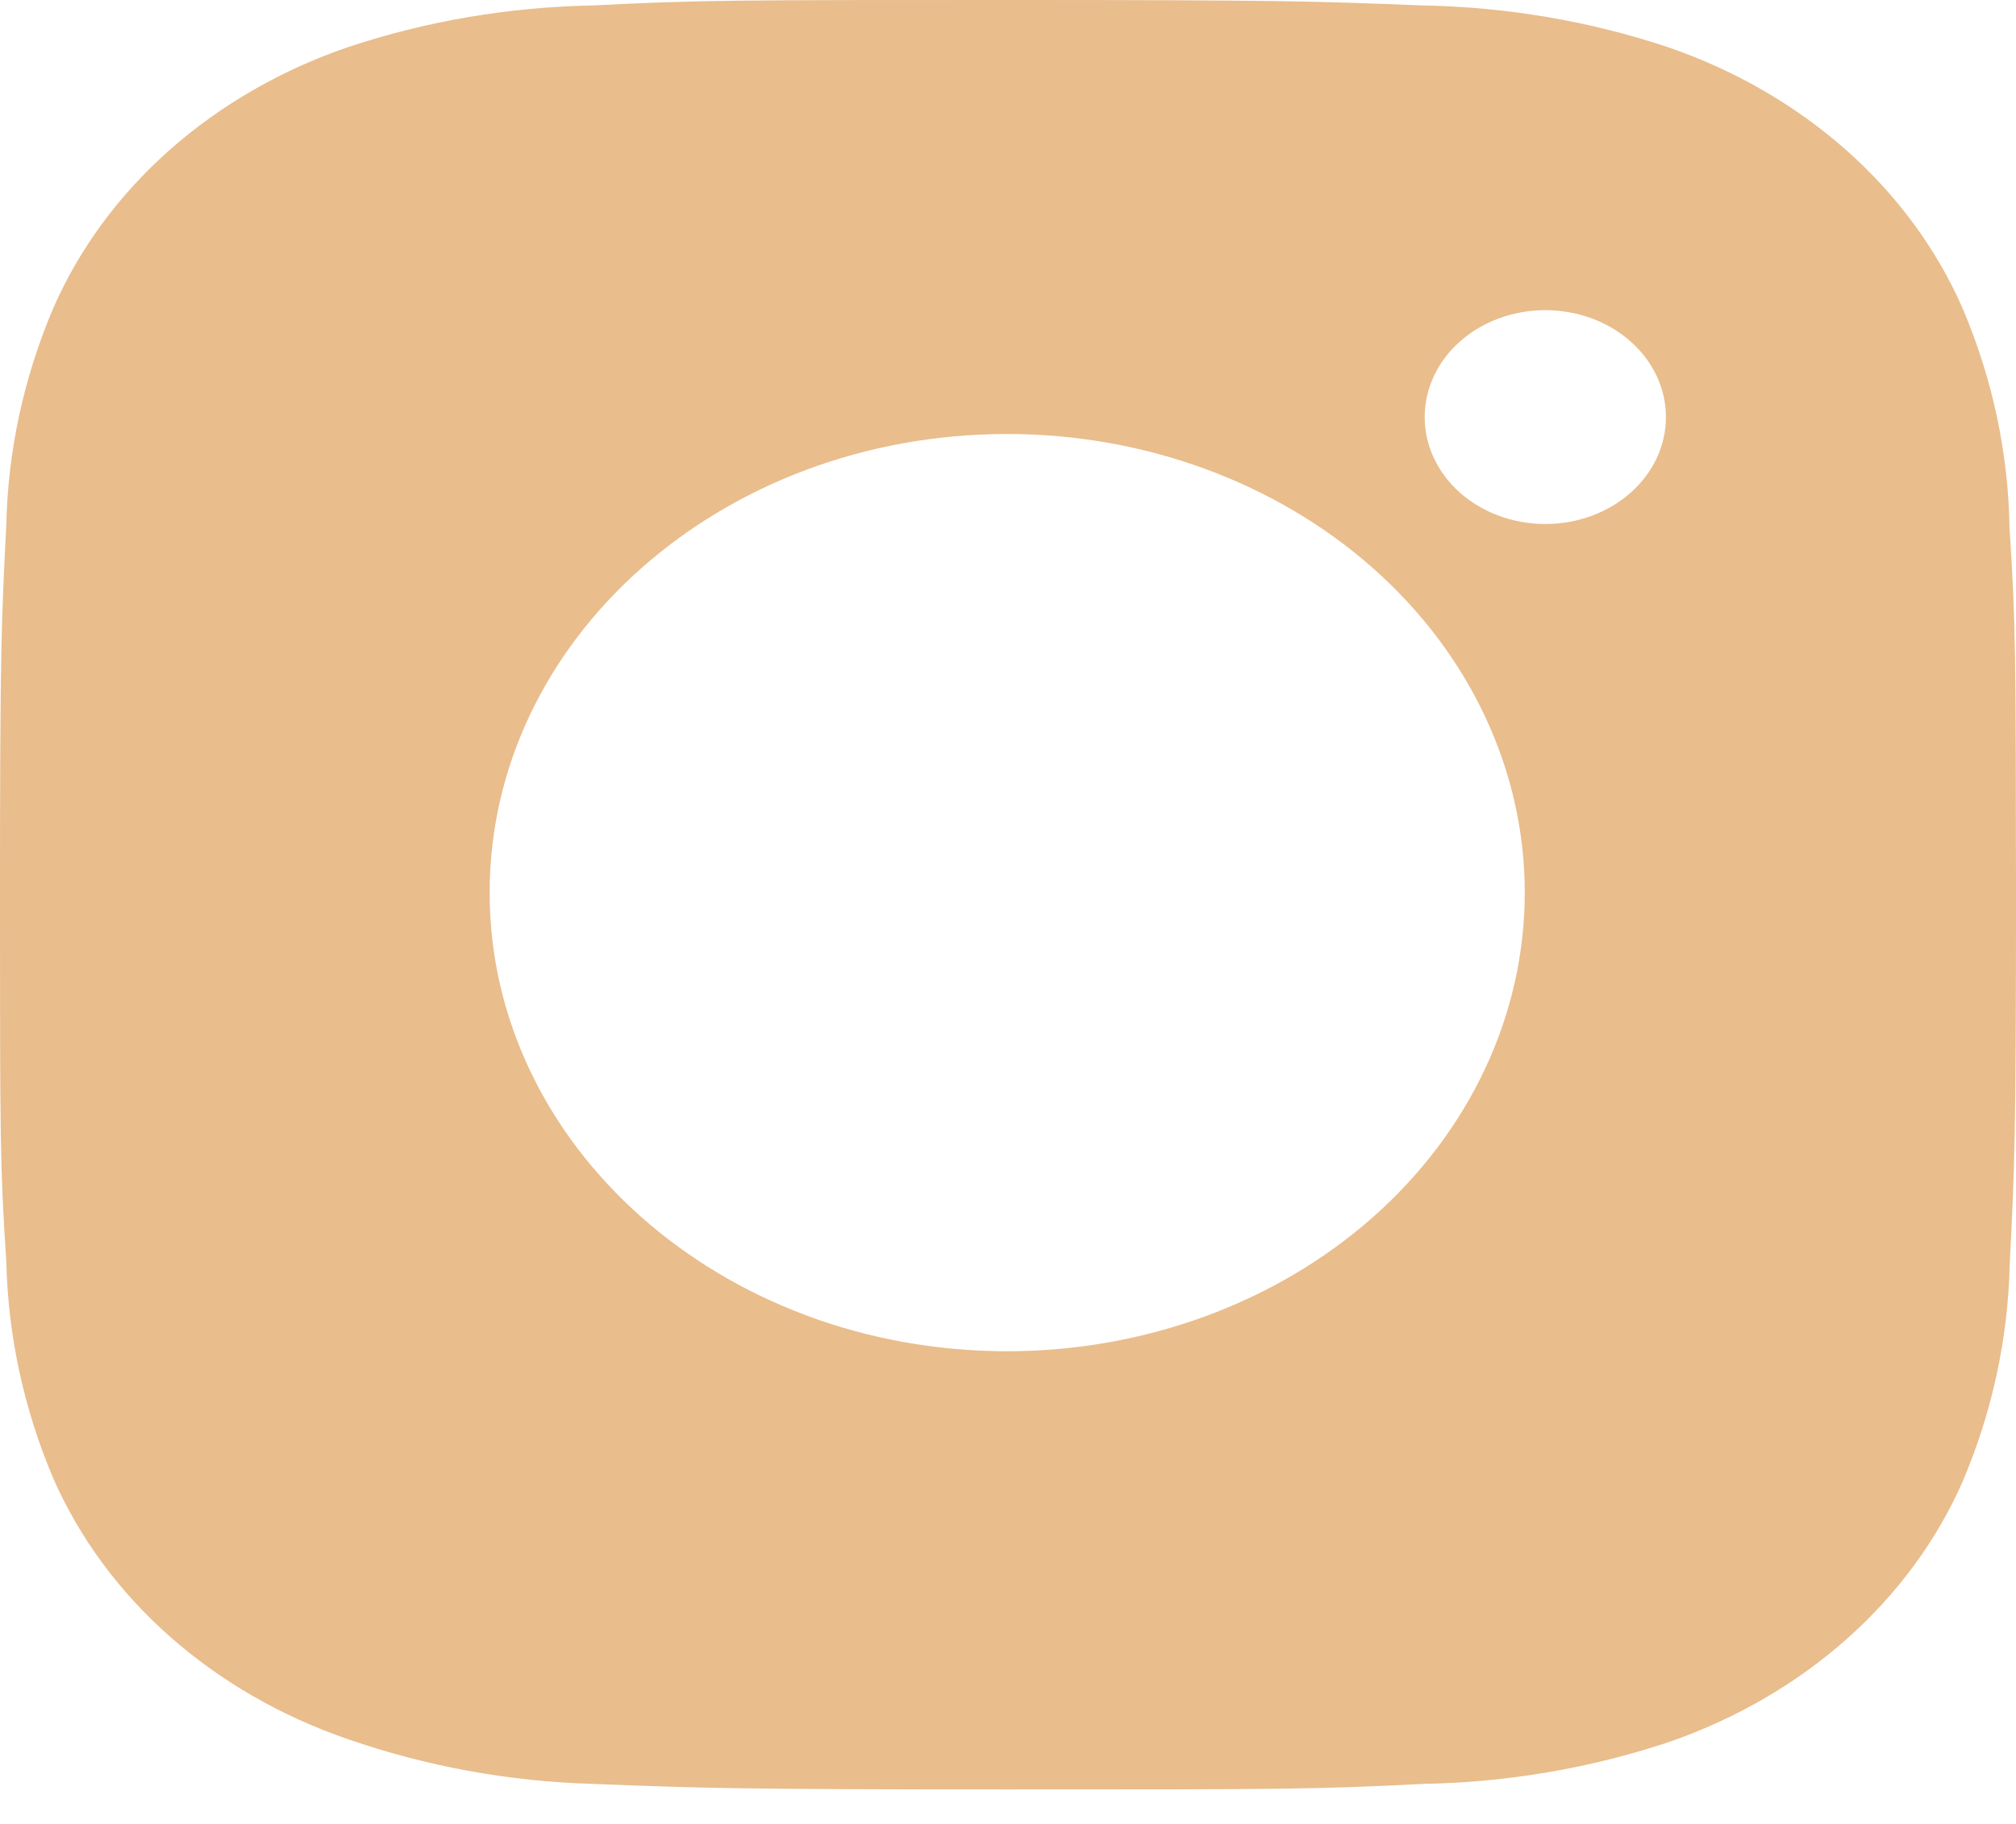
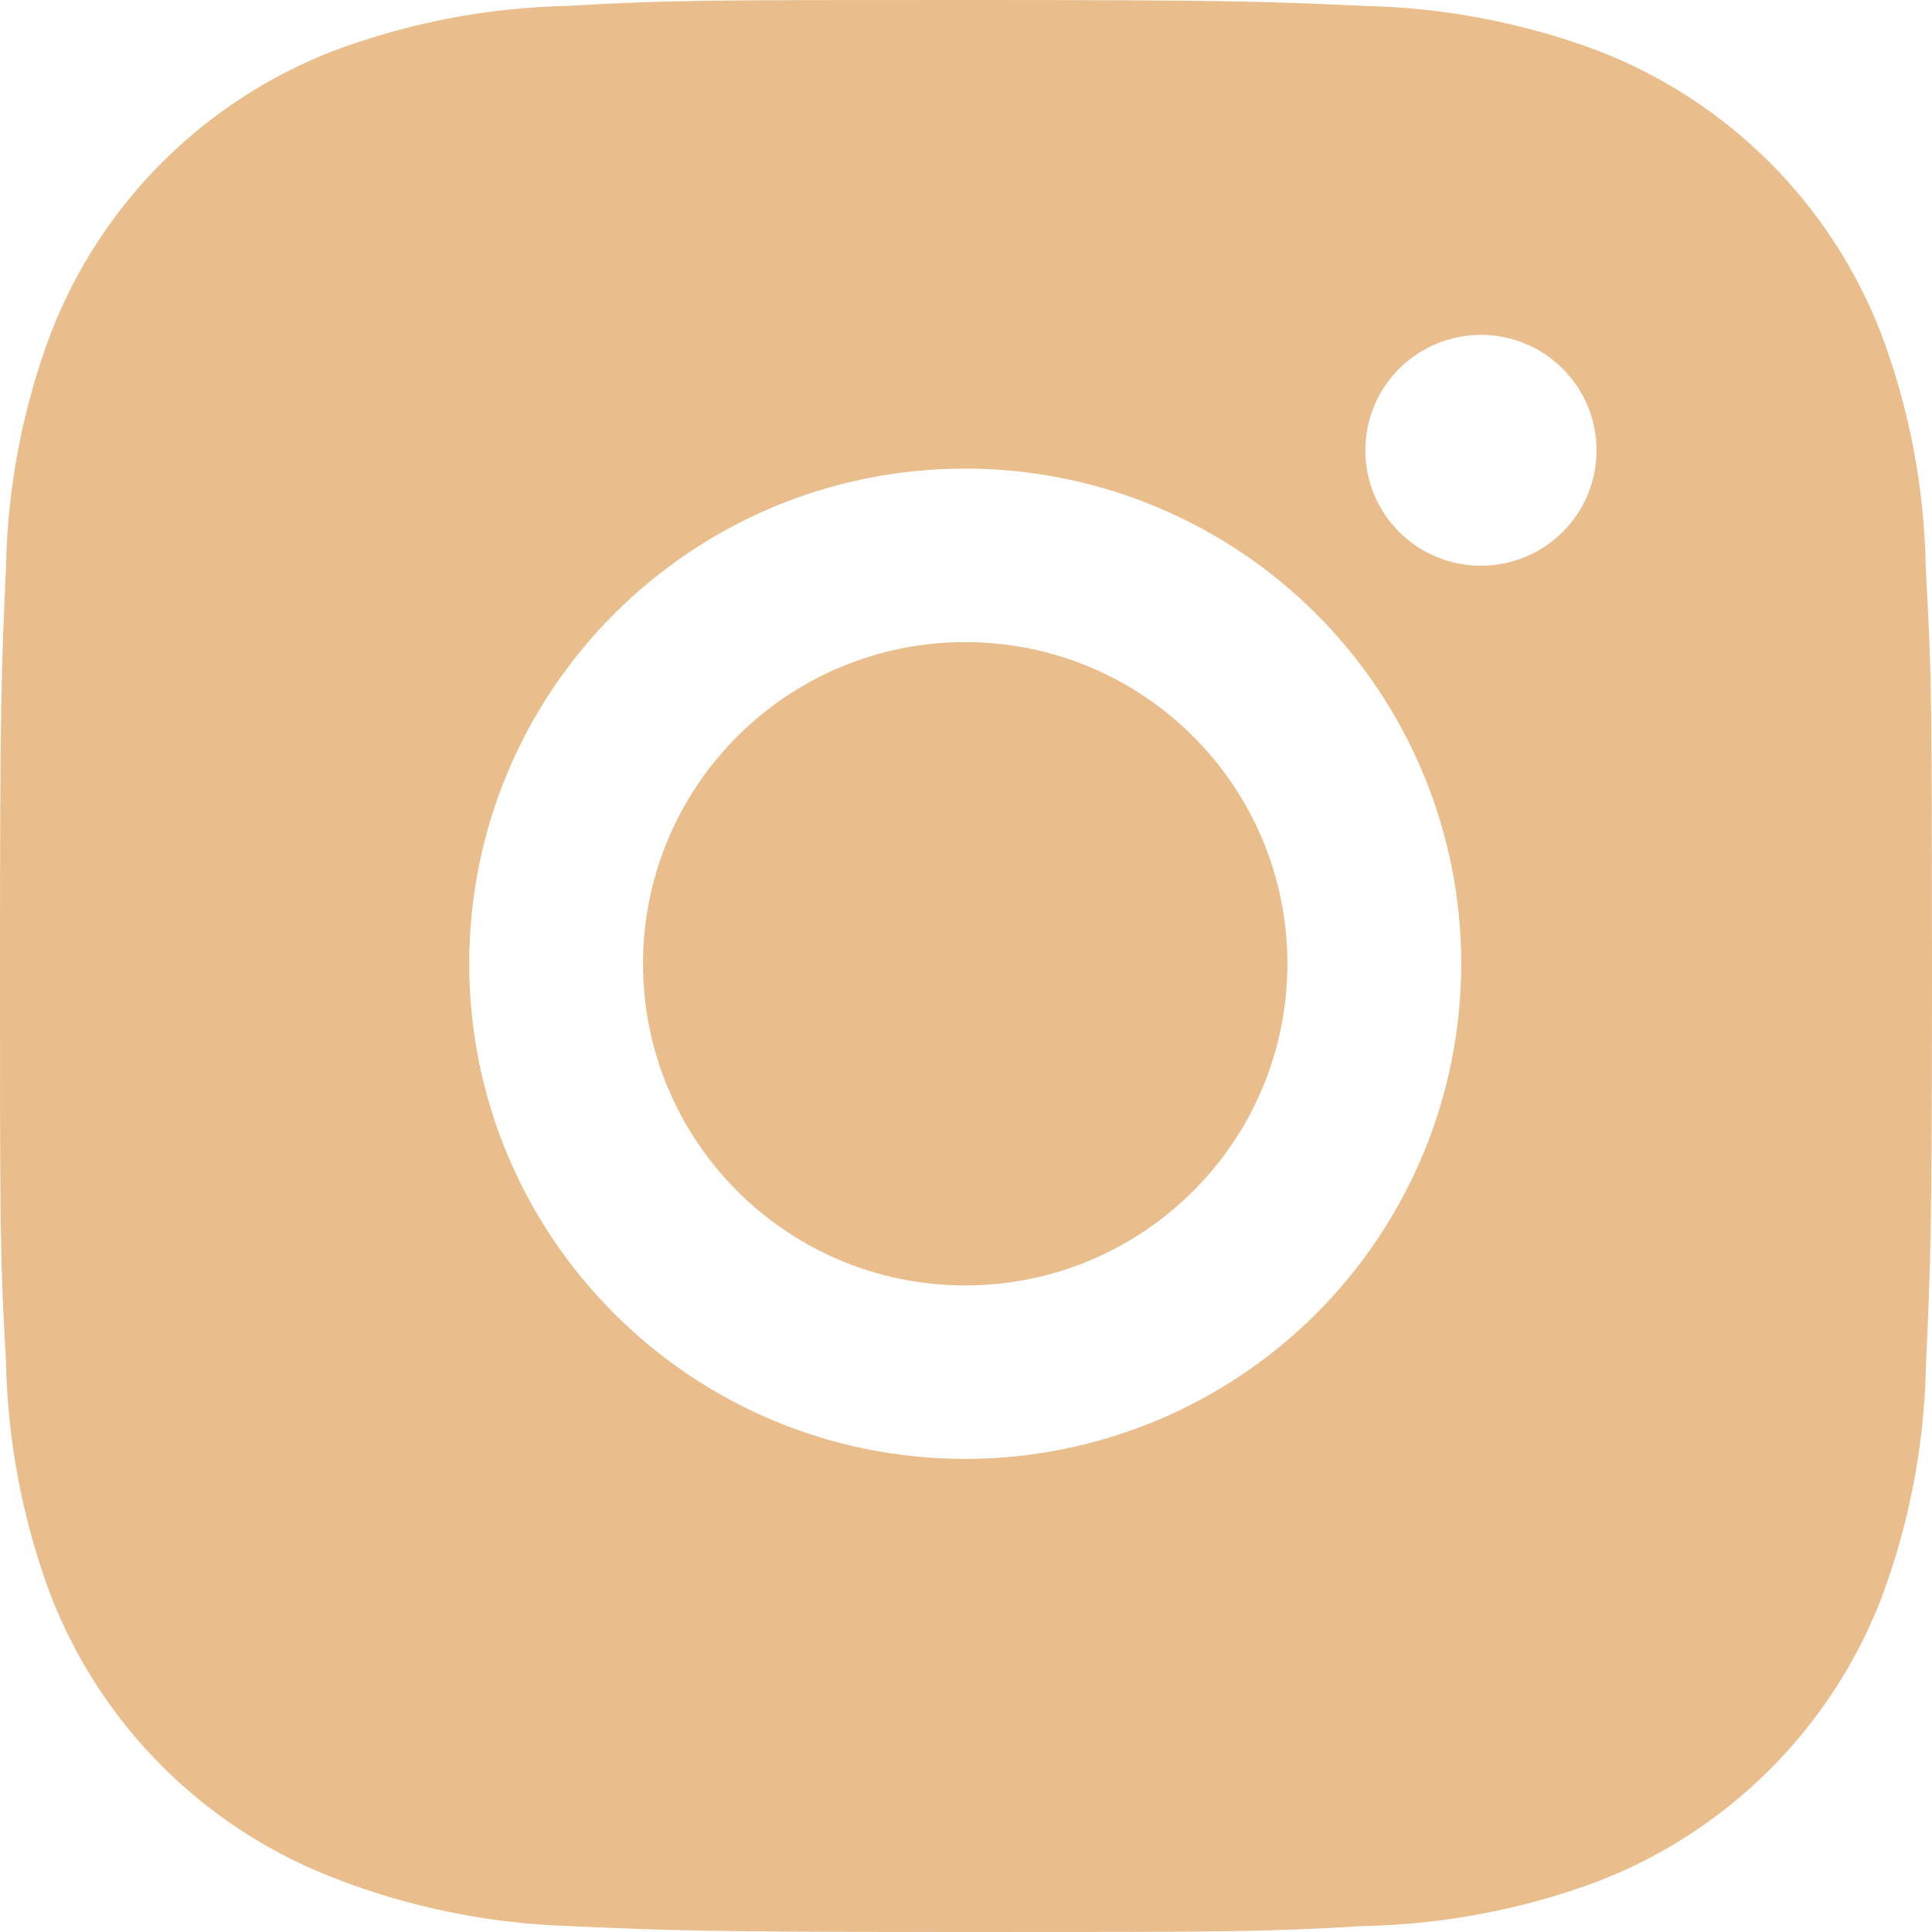
- <svg xmlns="http://www.w3.org/2000/svg" width="42" height="38" viewBox="0 0 42 38" fill="none">
-   <path d="M41.865 11.004C41.841 9.438 41.511 7.889 40.888 6.424C40.347 5.188 39.522 4.066 38.465 3.129C37.407 2.192 36.141 1.461 34.747 0.982C33.115 0.439 31.391 0.145 29.648 0.114C27.404 0.025 26.693 0 20.998 0C15.302 0 14.572 1.38591e-07 12.345 0.114C10.603 0.146 8.88 0.439 7.249 0.982C5.854 1.46 4.588 2.191 3.53 3.128C2.473 4.065 1.648 5.188 1.108 6.424C0.494 7.869 0.164 9.396 0.131 10.94C0.03 12.93 0 13.56 0 18.608C0 23.655 -1.7377e-08 24.3 0.131 26.275C0.166 27.821 0.494 29.347 1.108 30.796C1.649 32.031 2.474 33.153 3.532 34.09C4.59 35.026 5.857 35.757 7.251 36.235C8.878 36.8 10.601 37.115 12.347 37.166C14.593 37.254 15.305 37.281 21 37.281C26.695 37.281 27.425 37.281 29.653 37.166C31.395 37.135 33.12 36.842 34.751 36.3C36.145 35.82 37.411 35.089 38.468 34.152C39.526 33.215 40.351 32.093 40.892 30.858C41.506 29.411 41.834 27.886 41.869 26.337C41.97 24.349 42 23.719 42 18.67C41.995 13.622 41.995 12.982 41.865 11.004ZM20.984 28.152C15.027 28.152 10.201 23.876 10.201 18.597C10.201 13.319 15.027 9.042 20.984 9.042C23.843 9.042 26.586 10.049 28.608 11.841C30.63 13.633 31.766 16.063 31.766 18.597C31.766 21.131 30.63 23.562 28.608 25.354C26.586 27.145 23.843 28.152 20.984 28.152ZM32.195 10.917C31.865 10.917 31.538 10.86 31.233 10.748C30.927 10.636 30.65 10.472 30.416 10.265C30.183 10.058 29.998 9.812 29.872 9.542C29.745 9.271 29.68 8.982 29.681 8.689C29.681 8.396 29.746 8.107 29.872 7.837C29.998 7.566 30.183 7.321 30.417 7.114C30.65 6.907 30.927 6.743 31.232 6.631C31.537 6.52 31.864 6.462 32.194 6.462C32.524 6.462 32.851 6.52 33.156 6.631C33.461 6.743 33.737 6.907 33.971 7.114C34.204 7.321 34.389 7.566 34.516 7.837C34.642 8.107 34.707 8.396 34.707 8.689C34.707 9.921 33.583 10.917 32.195 10.917Z" fill="#E9BD8C" />
+ <svg xmlns="http://www.w3.org/2000/svg" width="42" height="42" viewBox="0 0 42 42" fill="none">
+   <path d="M41.865 12.396C41.841 10.633 41.511 8.887 40.888 7.237C40.347 5.845 39.522 4.58 38.465 3.525C37.407 2.469 36.141 1.645 34.747 1.106C33.115 0.494 31.391 0.164 29.648 0.128C27.404 0.028 26.693 0 20.998 0C15.302 0 14.572 1.56133e-07 12.345 0.128C10.603 0.164 8.88 0.495 7.249 1.106C5.854 1.645 4.588 2.469 3.53 3.524C2.473 4.58 1.648 5.844 1.108 7.237C0.494 8.865 0.164 10.585 0.131 12.324C0.03 14.567 0 15.277 0 20.963C0 26.649 -1.7377e-08 27.375 0.131 29.601C0.166 31.343 0.494 33.061 1.108 34.693C1.649 36.085 2.474 37.349 3.532 38.404C4.59 39.46 5.857 40.283 7.251 40.822C8.878 41.458 10.601 41.812 12.347 41.87C14.593 41.97 15.305 42 21 42C26.695 42 27.425 42 29.653 41.87C31.395 41.835 33.12 41.505 34.751 40.894C36.145 40.354 37.411 39.53 38.468 38.474C39.526 37.419 40.351 36.155 40.892 34.763C41.506 33.133 41.834 31.415 41.869 29.671C41.97 27.431 42 26.721 42 21.033C41.995 15.347 41.995 14.625 41.865 12.396ZM20.984 31.715C15.027 31.715 10.201 26.898 10.201 20.951C10.201 15.004 15.027 10.187 20.984 10.187C23.843 10.187 26.586 11.321 28.608 13.34C30.63 15.358 31.766 18.096 31.766 20.951C31.766 23.806 30.63 26.544 28.608 28.563C26.586 30.581 23.843 31.715 20.984 31.715ZM32.195 12.299C31.865 12.299 31.538 12.234 31.233 12.108C30.927 11.982 30.65 11.797 30.416 11.564C30.183 11.331 29.998 11.054 29.872 10.75C29.745 10.445 29.68 10.118 29.681 9.789C29.681 9.459 29.746 9.133 29.872 8.829C29.998 8.524 30.183 8.248 30.417 8.015C30.65 7.782 30.927 7.597 31.232 7.471C31.537 7.345 31.864 7.28 32.194 7.28C32.524 7.28 32.851 7.345 33.156 7.471C33.461 7.597 33.737 7.782 33.971 8.015C34.204 8.248 34.389 8.524 34.516 8.829C34.642 9.133 34.707 9.459 34.707 9.789C34.707 11.176 33.583 12.299 32.195 12.299Z" fill="#E9BD8C" />
+   <path d="M20.983 27.944C24.852 27.944 27.987 24.813 27.987 20.951C27.987 17.09 24.852 13.959 20.983 13.959C17.115 13.959 13.979 17.09 13.979 20.951C13.979 24.813 17.115 27.944 20.983 27.944Z" fill="#E9BD8C" />
</svg>
